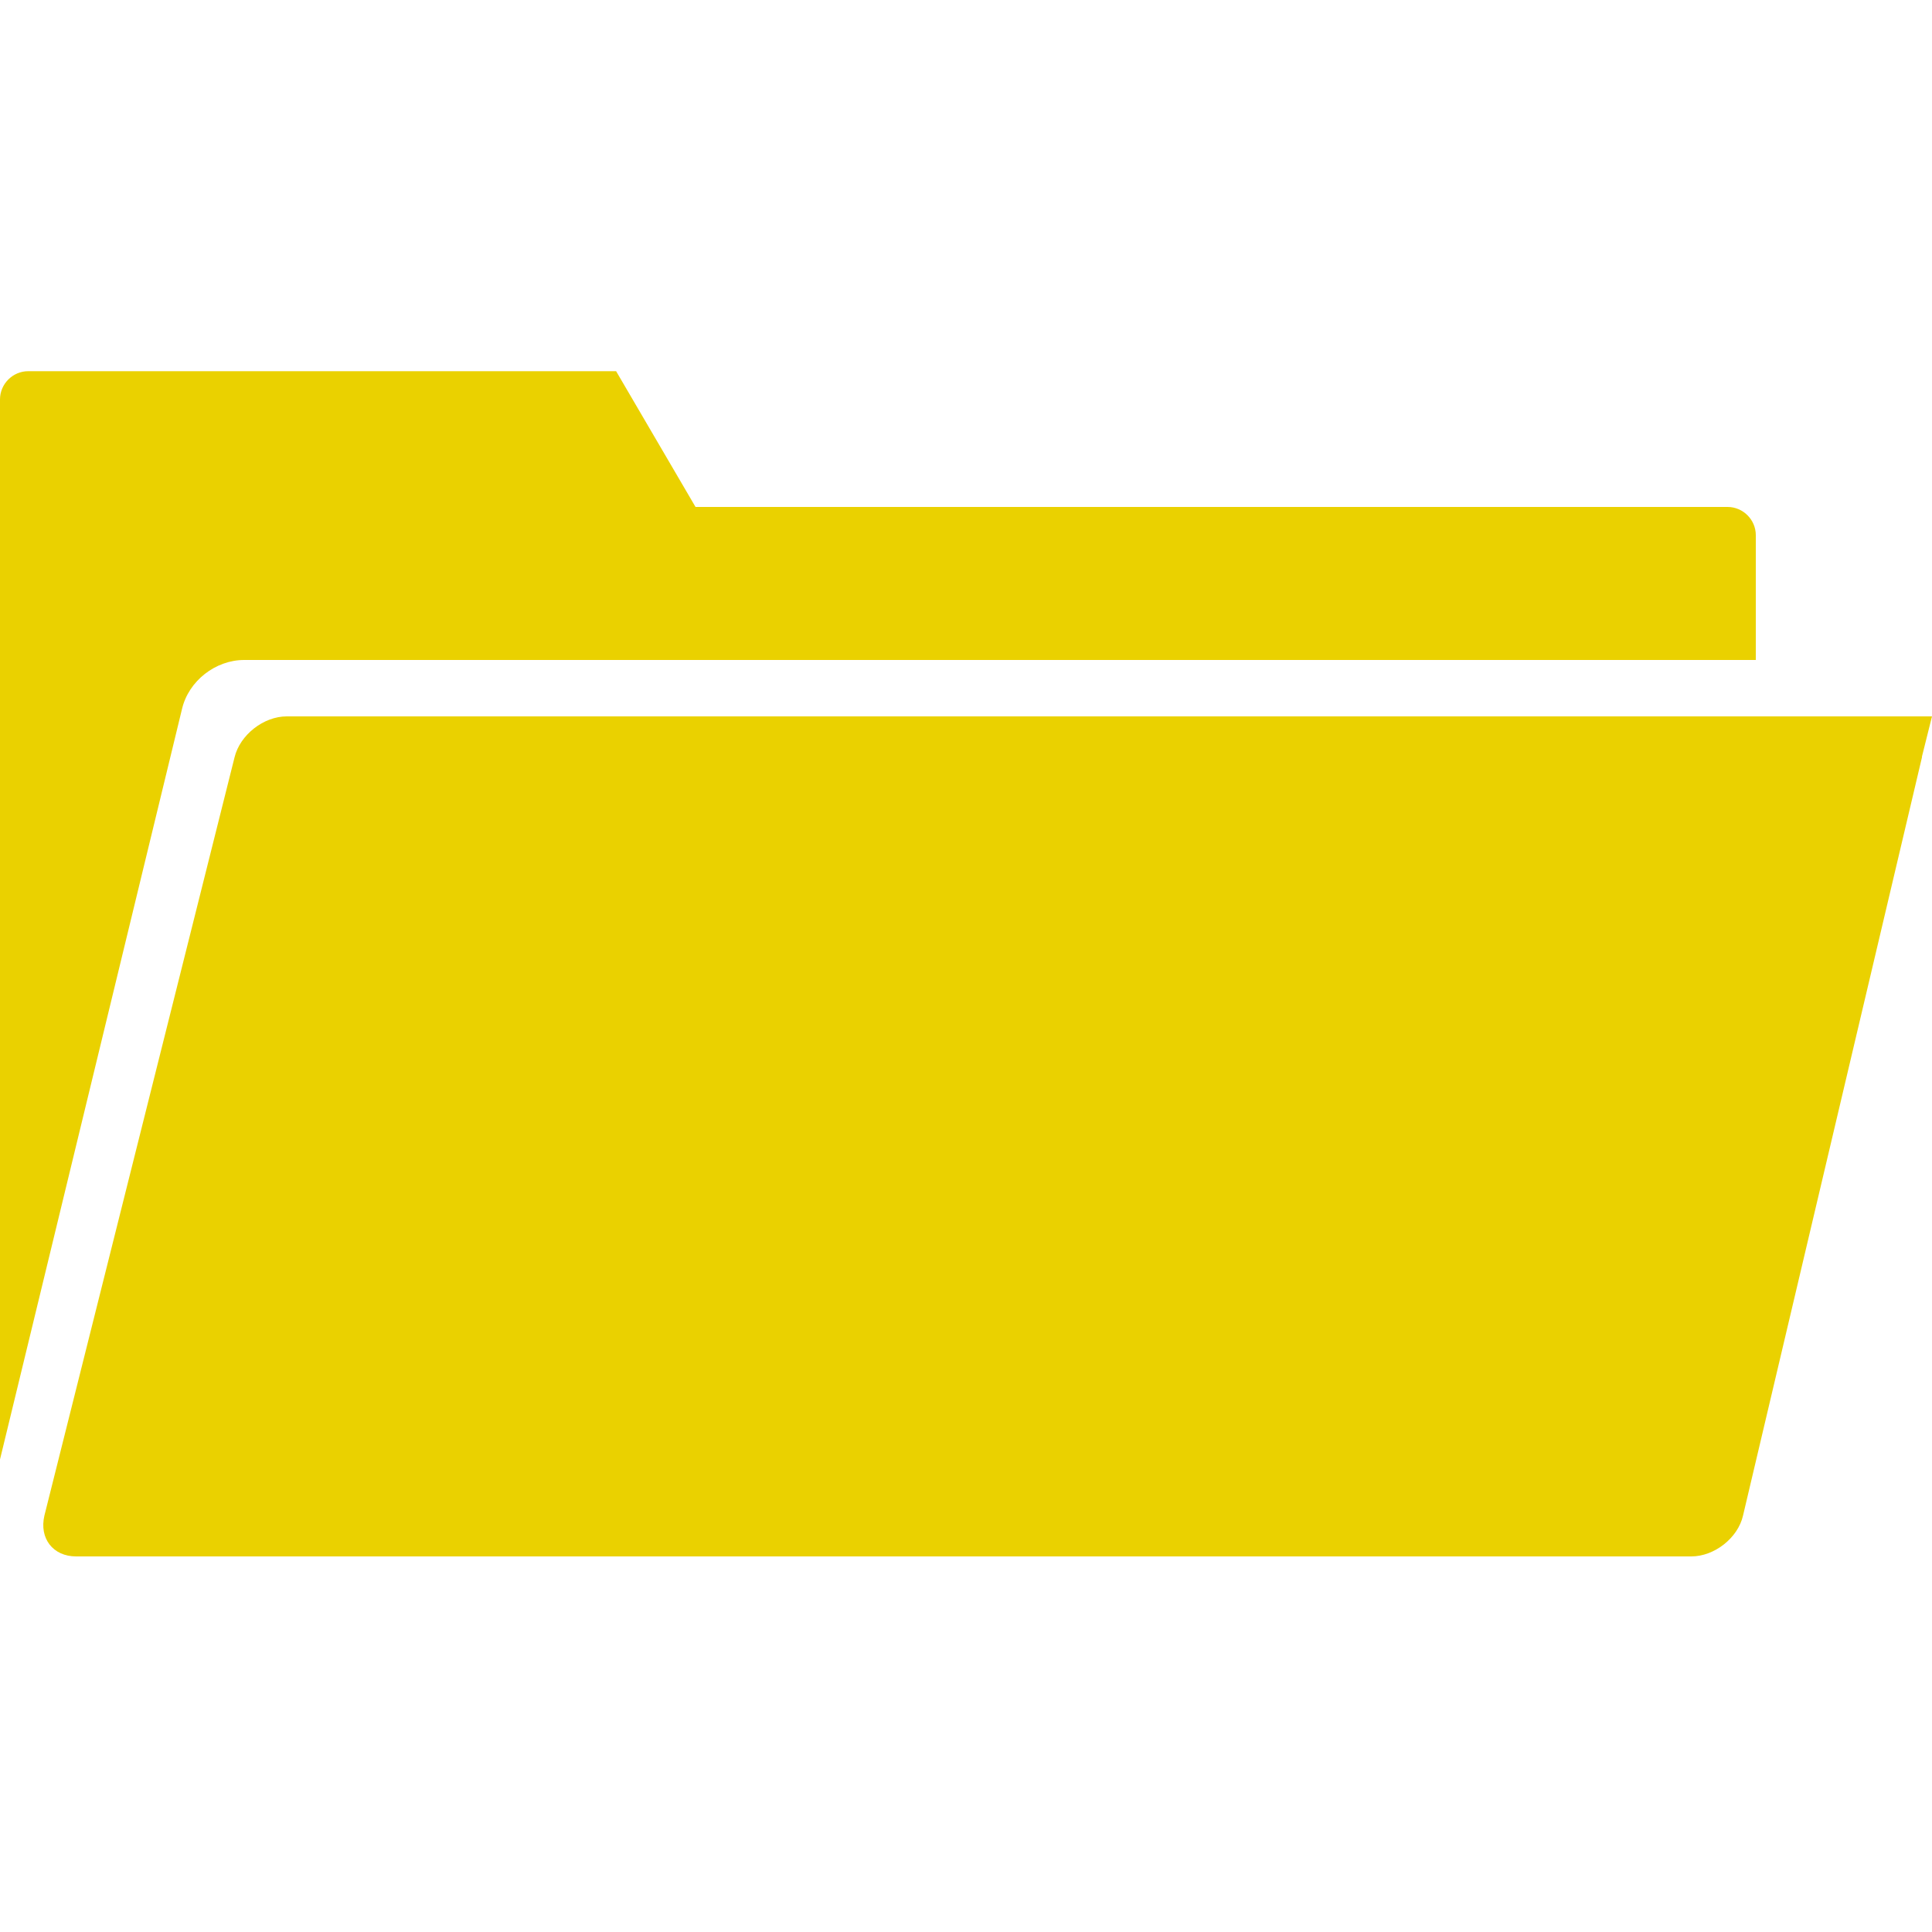
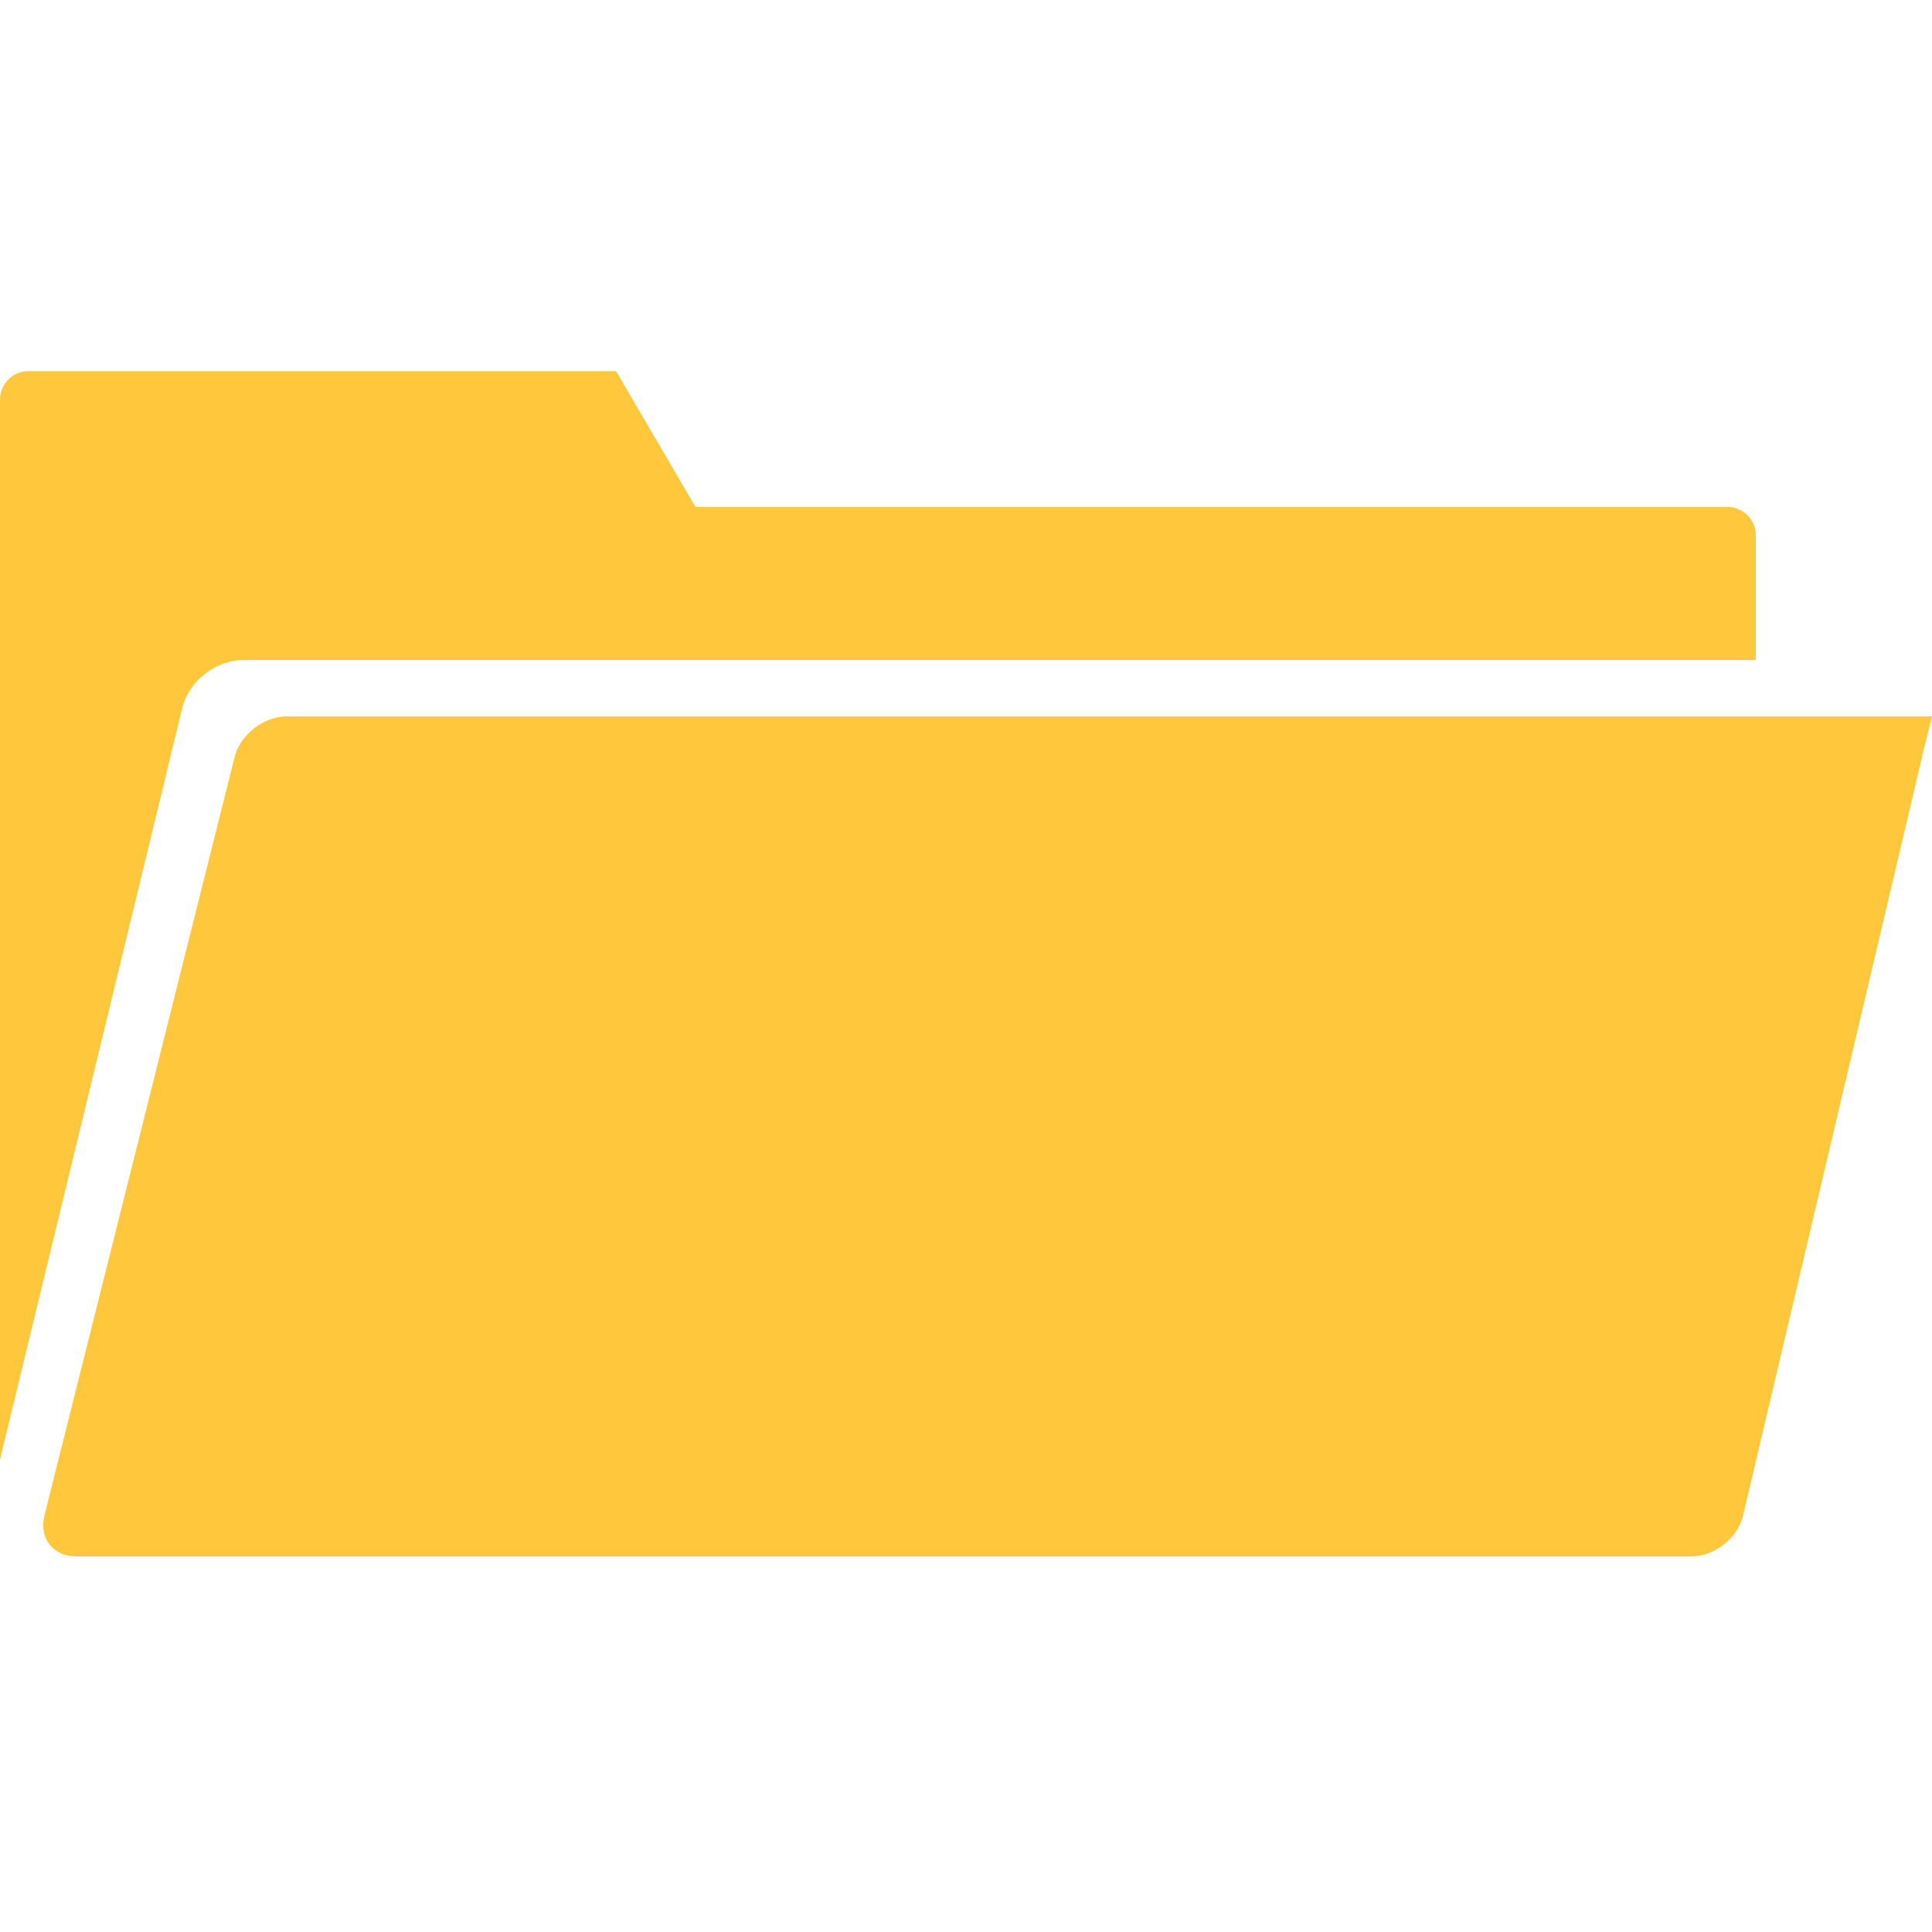
<svg xmlns="http://www.w3.org/2000/svg" version="1.1" id="Layer_1" x="0px" y="0px" viewBox="0 0 500 500" enable-background="new 0 0 500 500" xml:space="preserve" width="100%" height="100%">
  <defs id="defs11">
	
	
</defs>
  <g id="layer1" style="display:inline">
    <g transform="translate(0,-2e-6)" id="g3781">
-       <path d="M 500,185.4 H 489.1 454.6 74.2 c -6,0 -12.1,4.8 -13.5,10.6 L 11.5,392.2 c -1.4,5.9 2.2,10.6 8.2,10.6 h 418 c 6,0 12.1,-4.8 13.4,-10.6 L 497.4,196 c 0,-0.1 0,-0.1 0,-0.2 l 2.6,-10.4 z" id="path5" style="fill:#ead100;fill-opacity:1" />
-       <path d="m 63.2,170.8 391.2,0 0,-32.3 c 0,-4 -3.3,-7.3 -7.3,-7.3 l -267.1,0 -20.551,-35.137 -152.149,0 c -4,0 -7.3,3.3 -7.3,7.3 L 0,377.7 47.1,183.5 c 1.7,-7.3 8.7,-12.7 16.1,-12.7 z" id="path7" style="fill:#ead100;fill-opacity:1" />
+       <path d="M 500,185.4 H 489.1 454.6 74.2 c -6,0 -12.1,4.8 -13.5,10.6 L 11.5,392.2 c -1.4,5.9 2.2,10.6 8.2,10.6 h 418 c 6,0 12.1,-4.8 13.4,-10.6 L 497.4,196 c 0,-0.1 0,-0.1 0,-0.2 l 2.6,-10.4 z" id="path5" style="fill:#fec73c;fill-opacity:1" />
+       <path d="m 63.2,170.8 391.2,0 0,-32.3 c 0,-4 -3.3,-7.3 -7.3,-7.3 l -267.1,0 -20.551,-35.137 -152.149,0 c -4,0 -7.3,3.3 -7.3,7.3 L 0,377.7 47.1,183.5 c 1.7,-7.3 8.7,-12.7 16.1,-12.7 z" id="path7" style="fill:#fec73c;fill-opacity:1" />
    </g>
  </g>
  <g id="layer2" style="display:none">
    <g id="g3939">
-       <path id="path3936" d="m 7.312,95.844 c -4,0 -7.312,3.312 -7.312,7.312 l 0,27.938 104.344,0 L 180,131 159.438,95.844 z" style="fill:#ead100;fill-opacity:1" />
-       <path id="polygon7" d="M 447.039,139.187 0,139.187 c 0,87.881 0,175.762 0,263.643 0,3.999 3.272,7.27 7.27,7.27 l 439.859,0 c 3.999,0 7.27,-3.272 7.27,-7.27 l 0,-256.372 c 0,-3.999 -3.272,-7.27 -7.361,-7.27 z" style="fill:#ead100;fill-opacity:1" />
+       <path id="path3936" d="m 7.312,95.844 c -4,0 -7.312,3.312 -7.312,7.312 l 0,27.938 104.344,0 L 180,131 159.438,95.844 z" style="fill:#fec73c;fill-opacity:1" />
+       <path id="polygon7" d="M 447.039,139.187 0,139.187 c 0,87.881 0,175.762 0,263.643 0,3.999 3.272,7.27 7.27,7.27 l 439.859,0 c 3.999,0 7.27,-3.272 7.27,-7.27 l 0,-256.372 c 0,-3.999 -3.272,-7.27 -7.361,-7.27 z" style="fill:#fec73c;fill-opacity:1" />
    </g>
  </g>
</svg>
